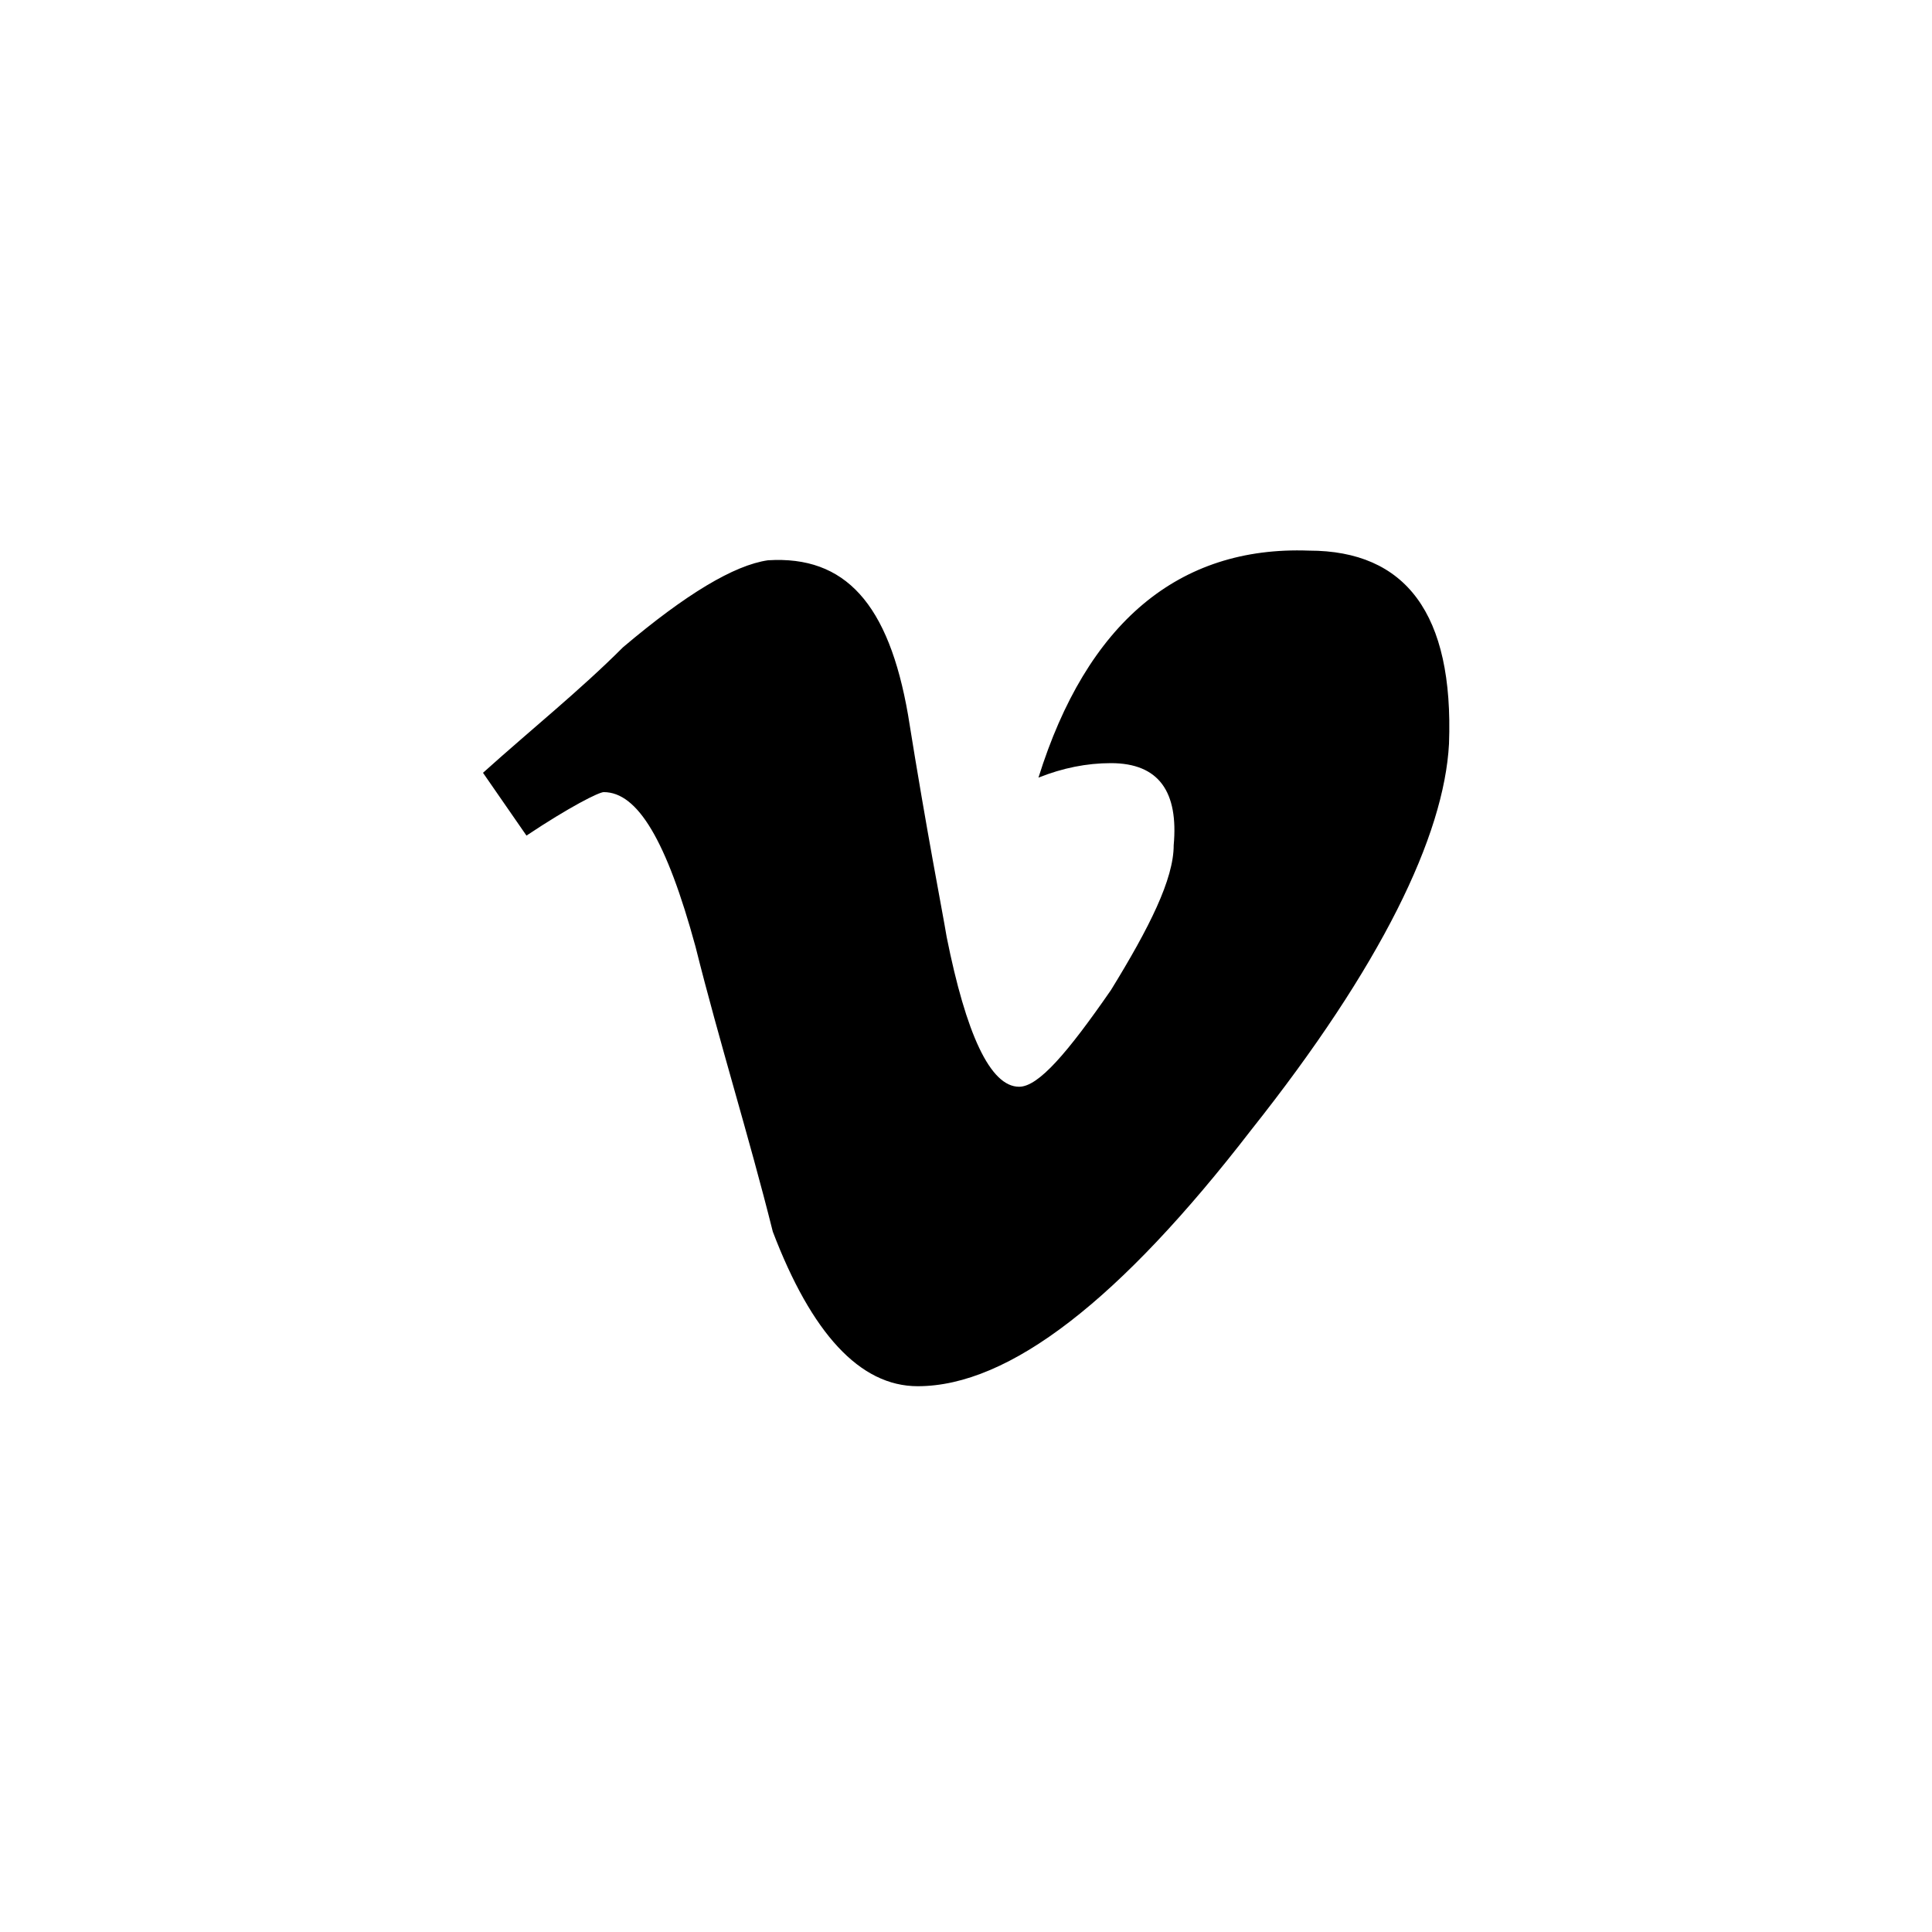
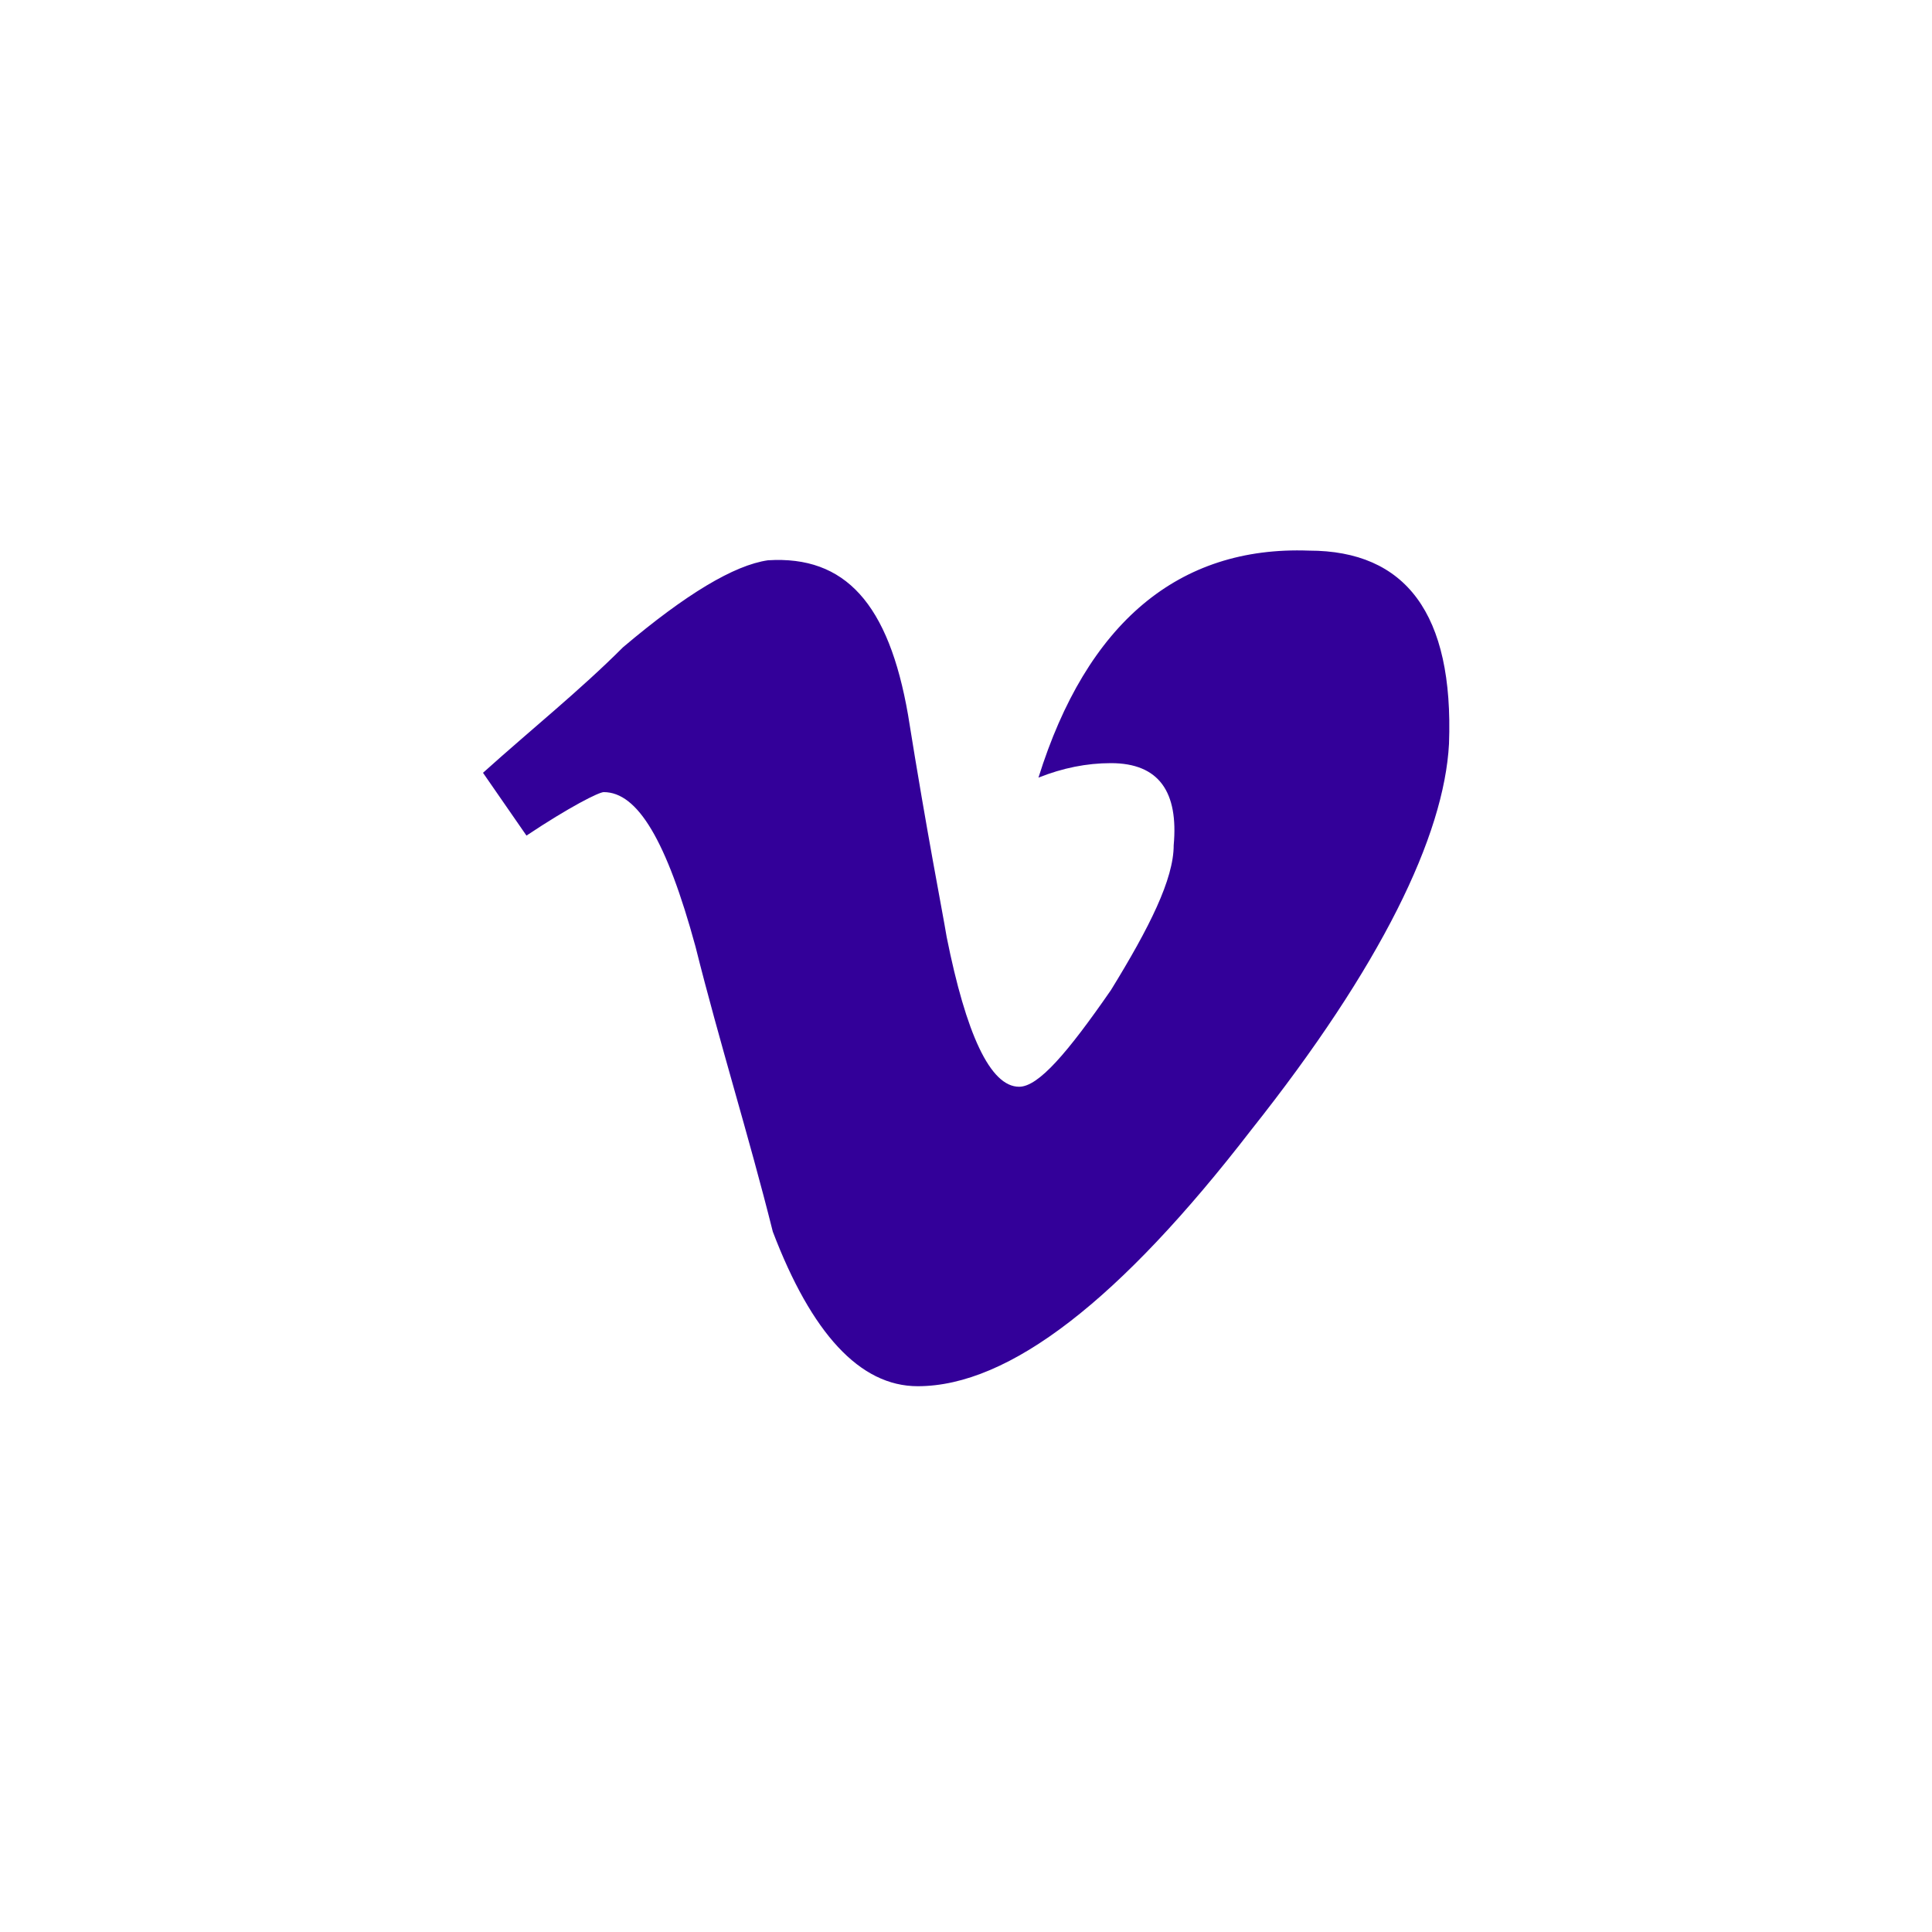
<svg xmlns="http://www.w3.org/2000/svg" version="1.1" id="Layer_1" x="0px" y="0px" width="40px" height="40px" viewBox="0 0 40 40" enable-background="new 0 0 40 40" xml:space="preserve">
-   <path class="bg-color-body--svg" id="vimeo-icon" d="M30,15.4c-0.1,1.9-1.4,4.6-4.1,8c-2.7,3.5-5,5.3-6.9,5.3c-1.2,0-2.2-1.1-3-3.2   c-0.5-2-1.1-3.9-1.6-5.9c-0.6-2.2-1.2-3.2-1.9-3.2c-0.1,0-0.7,0.3-1.6,0.9L10,16c1-0.9,2-1.7,2.9-2.6c1.3-1.1,2.3-1.7,3-1.8   c1.6-0.1,2.5,0.9,2.9,3.2c0.4,2.5,0.7,4,0.8,4.6c0.4,2,0.9,3.1,1.5,3.1c0.4,0,1-0.7,1.9-2c0.8-1.3,1.3-2.3,1.3-3   c0.1-1.1-0.3-1.7-1.3-1.7c-0.5,0-1,0.1-1.5,0.3c1-3.2,2.9-4.8,5.6-4.7C29.1,11.4,30.1,12.7,30,15.4z" fill="black" />
+   <path class="bg-color-body--svg" id="vimeo-icon" d="M30,15.4c-0.1,1.9-1.4,4.6-4.1,8c-2.7,3.5-5,5.3-6.9,5.3c-1.2,0-2.2-1.1-3-3.2   c-0.5-2-1.1-3.9-1.6-5.9c-0.6-2.2-1.2-3.2-1.9-3.2c-0.1,0-0.7,0.3-1.6,0.9L10,16c1-0.9,2-1.7,2.9-2.6c1.3-1.1,2.3-1.7,3-1.8   c1.6-0.1,2.5,0.9,2.9,3.2c0.4,2.5,0.7,4,0.8,4.6c0.4,2,0.9,3.1,1.5,3.1c0.4,0,1-0.7,1.9-2c0.8-1.3,1.3-2.3,1.3-3   c0.1-1.1-0.3-1.7-1.3-1.7c-0.5,0-1,0.1-1.5,0.3c1-3.2,2.9-4.8,5.6-4.7C29.1,11.4,30.1,12.7,30,15.4z" fill="#309" />
</svg>
